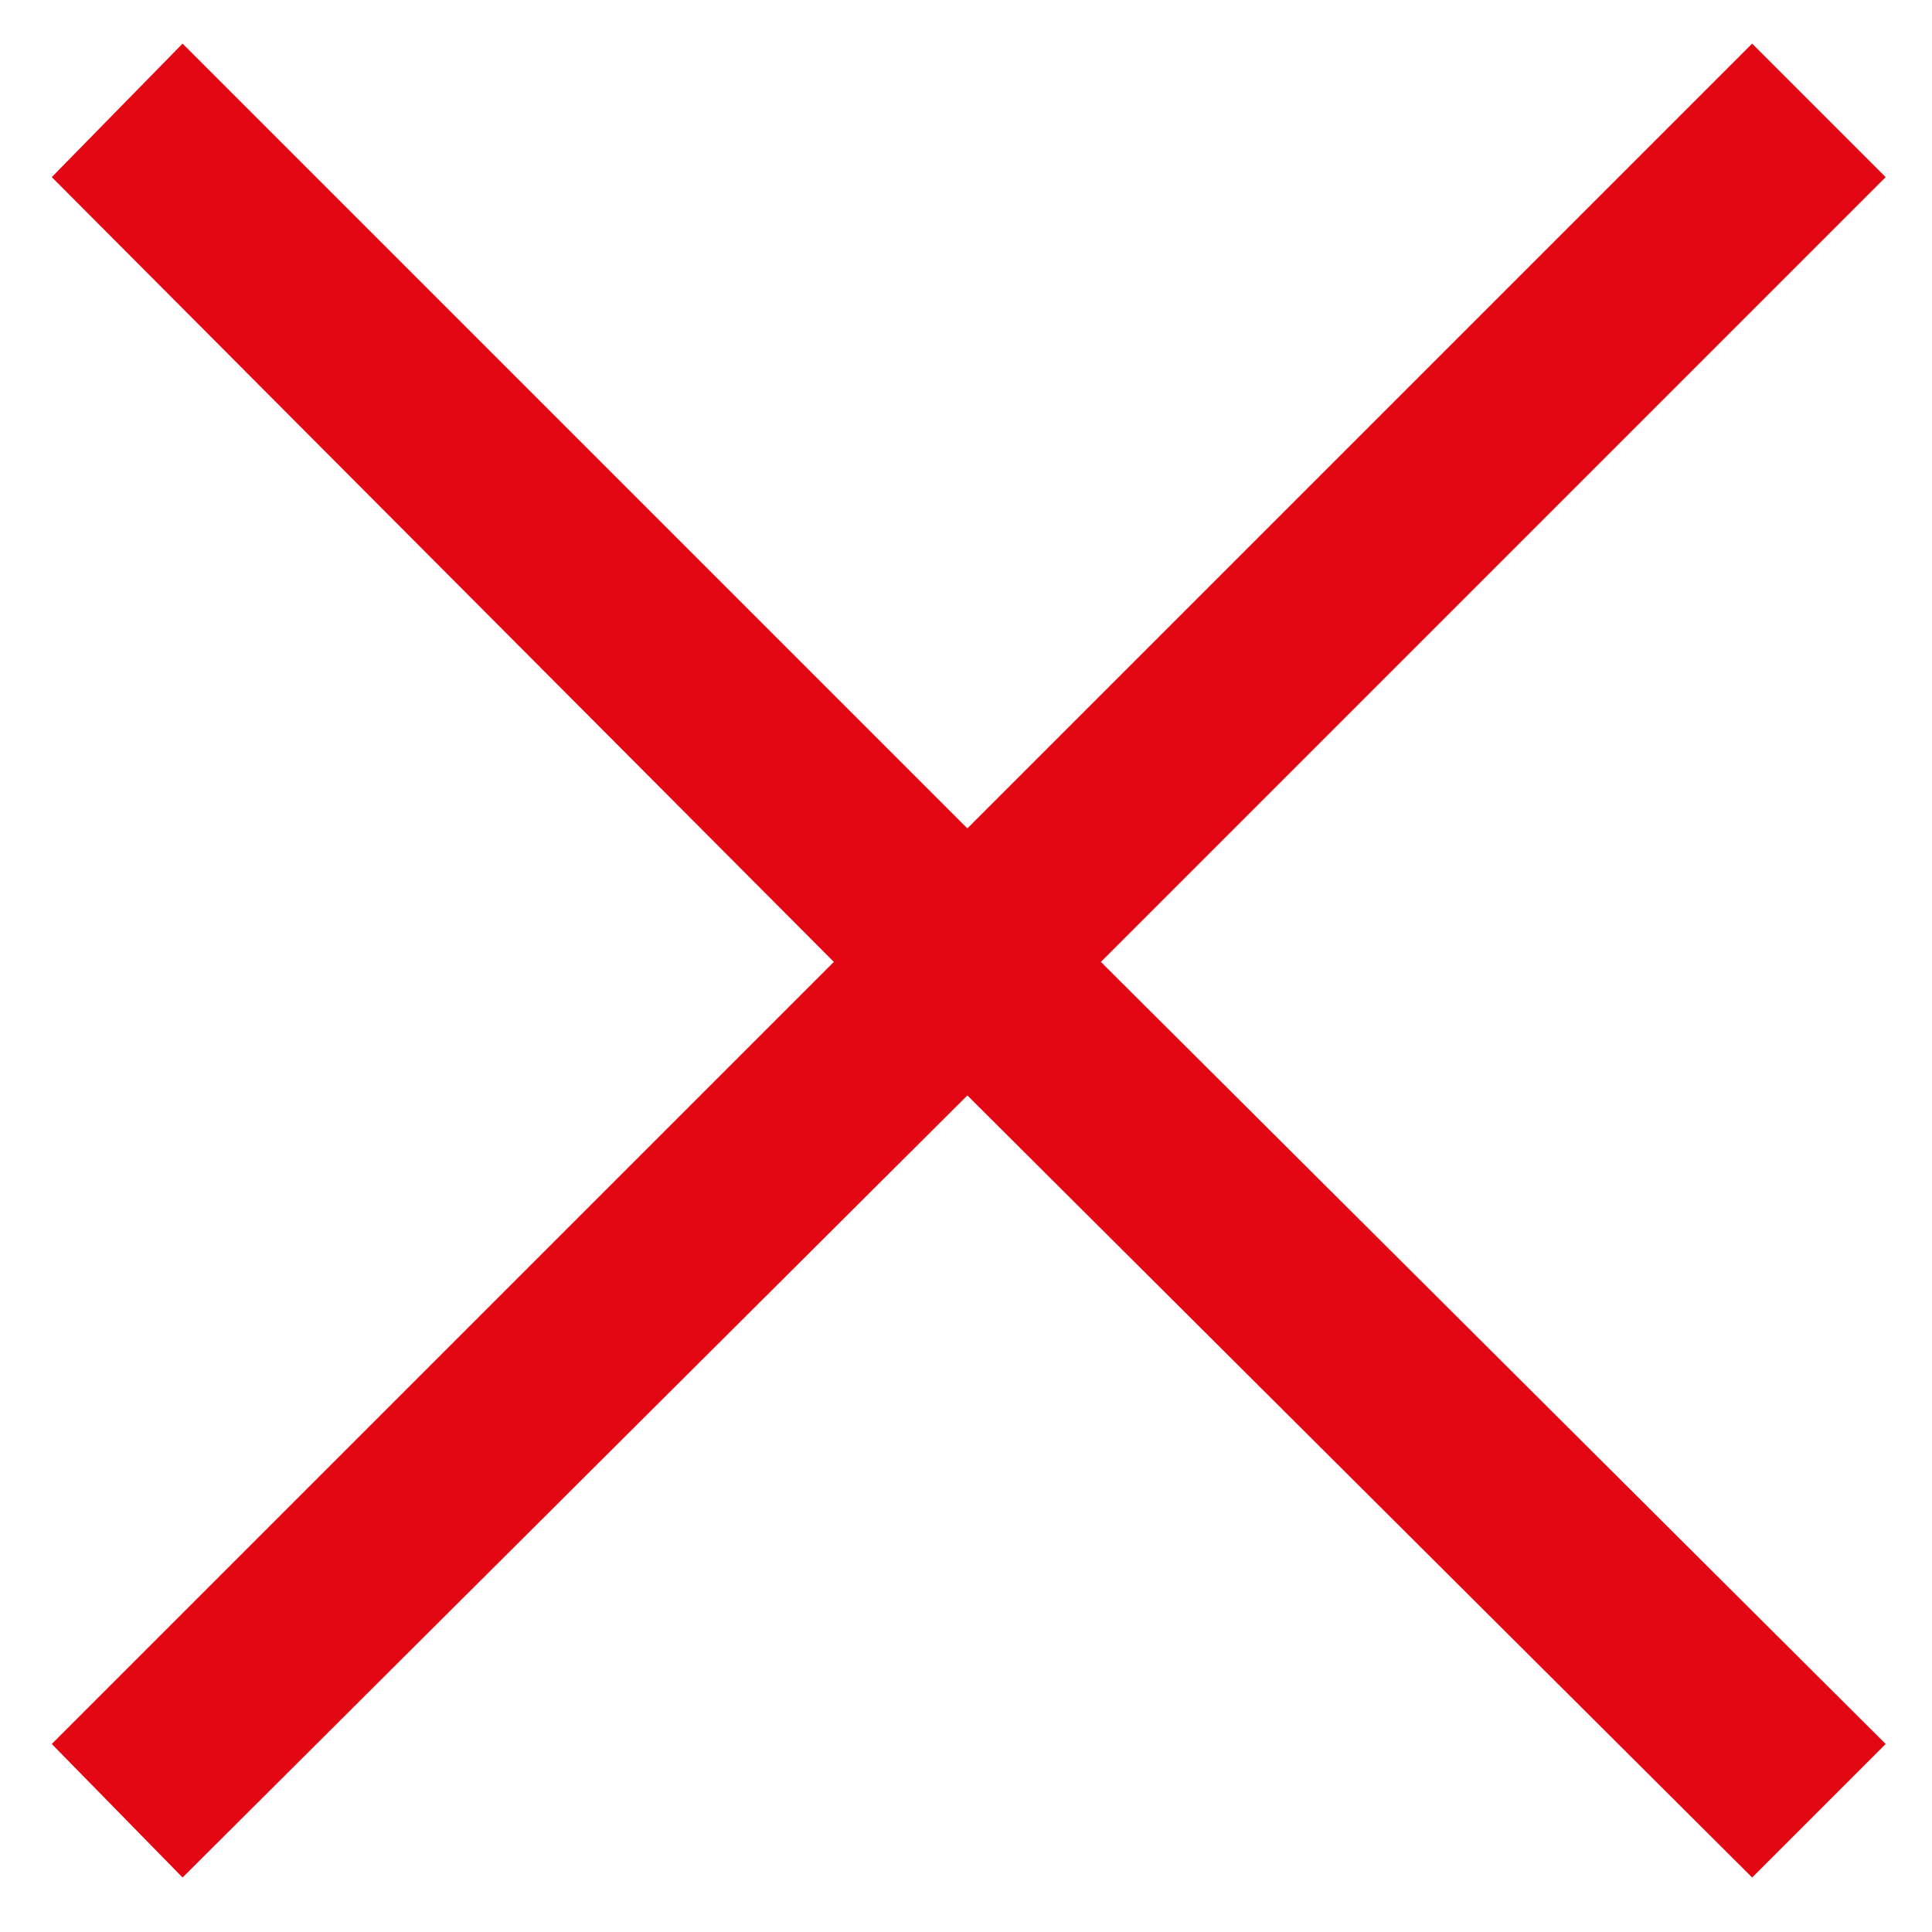
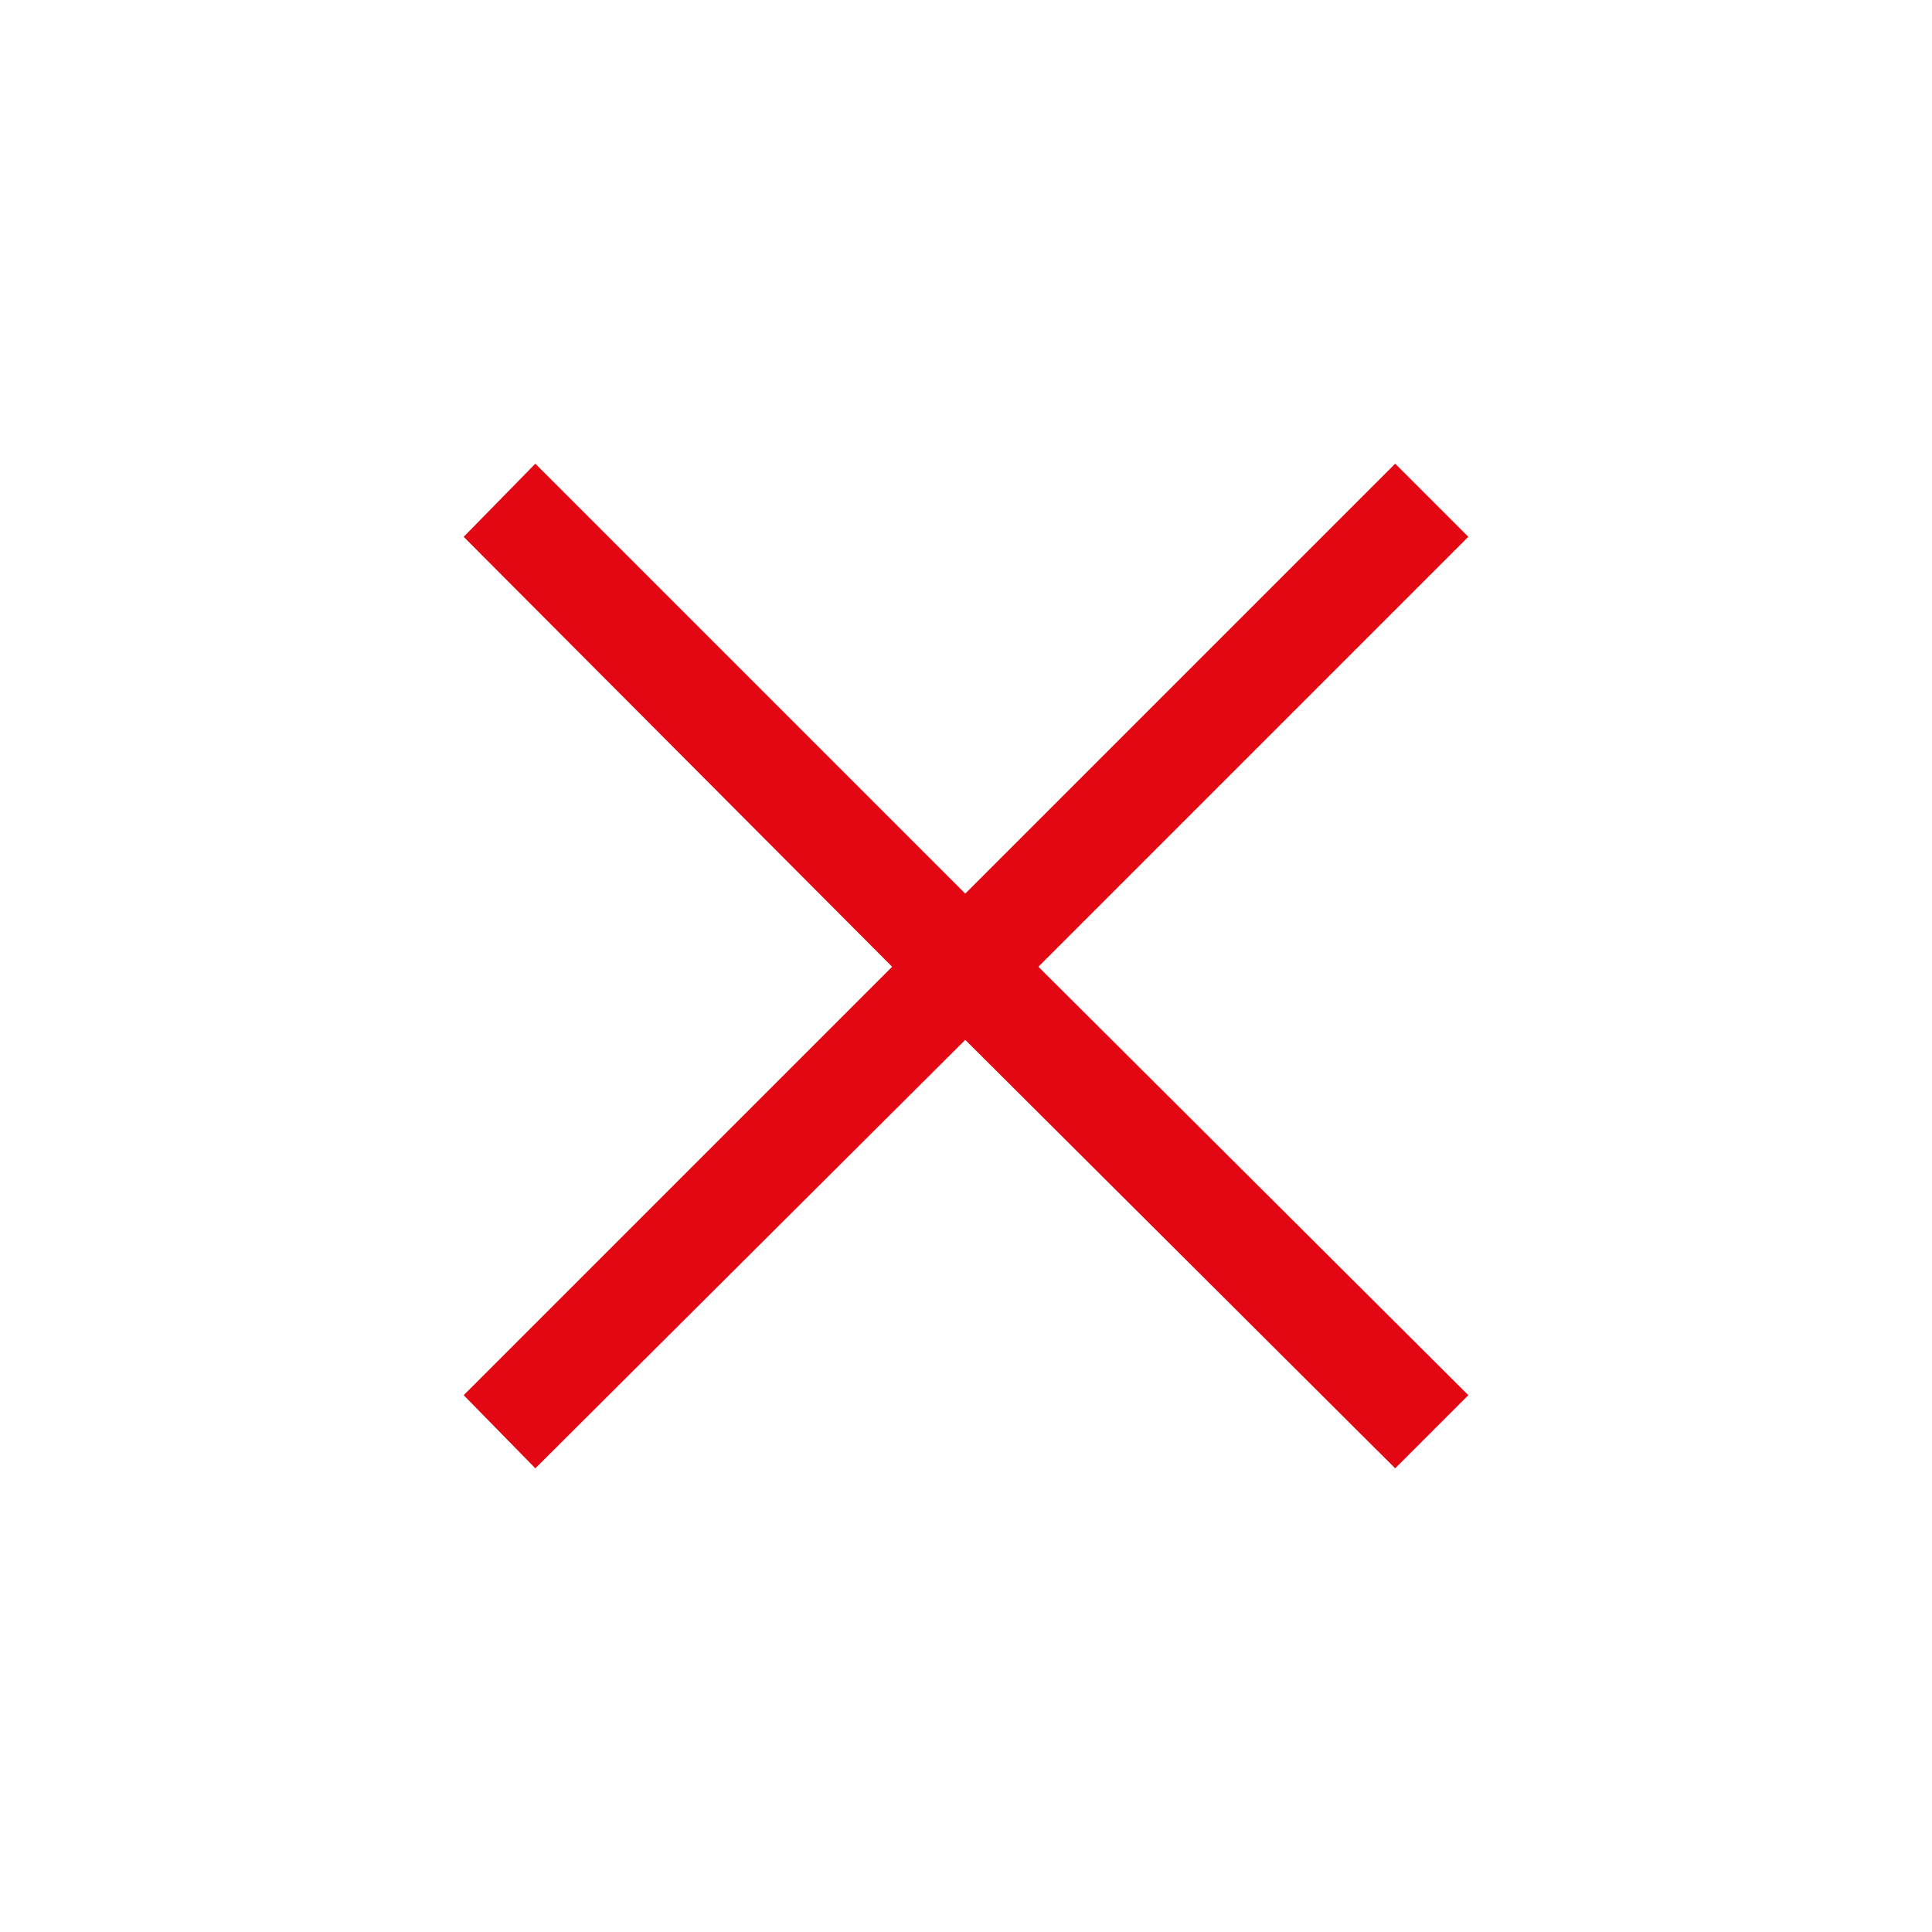
- <svg xmlns="http://www.w3.org/2000/svg" version="1.1" id="svg2" x="0px" y="0px" viewBox="0 0 70.9 70.9" style="enable-background:new 0 0 70.9 70.9;" xml:space="preserve">
-   <style type="text/css">
+ <svg xmlns="http://www.w3.org/2000/svg" version="1.1" id="svg2" x="0px" y="0px" viewBox="0 0 125 125" xml:space="preserve" width="125" height="125">
+   <defs id="defs42221" />
+   <style type="text/css" id="style42214">
	.st0{fill:#E30613;}
</style>
-   <polygon class="st0" points="64.3,1.6 35.5,30.4 6.7,1.6 1.9,6.5 30.6,35.3 1.9,64 6.7,68.9 35.5,40.2 64.3,68.9 69.2,64 40.4,35.3   69.2,6.5 " />
+   <polygon class="st0" points="35.5,40.2 64.3,68.9 69.2,64 40.4,35.3 69.2,6.5 64.3,1.6 35.5,30.4 6.7,1.6 1.9,6.5 30.6,35.3 1.9,64 6.7,68.9 " id="polygon42216" transform="matrix(0.9658247,0,0,0.9658247,28.16493,28.45468)" style="fill:#e30613" />
</svg>
